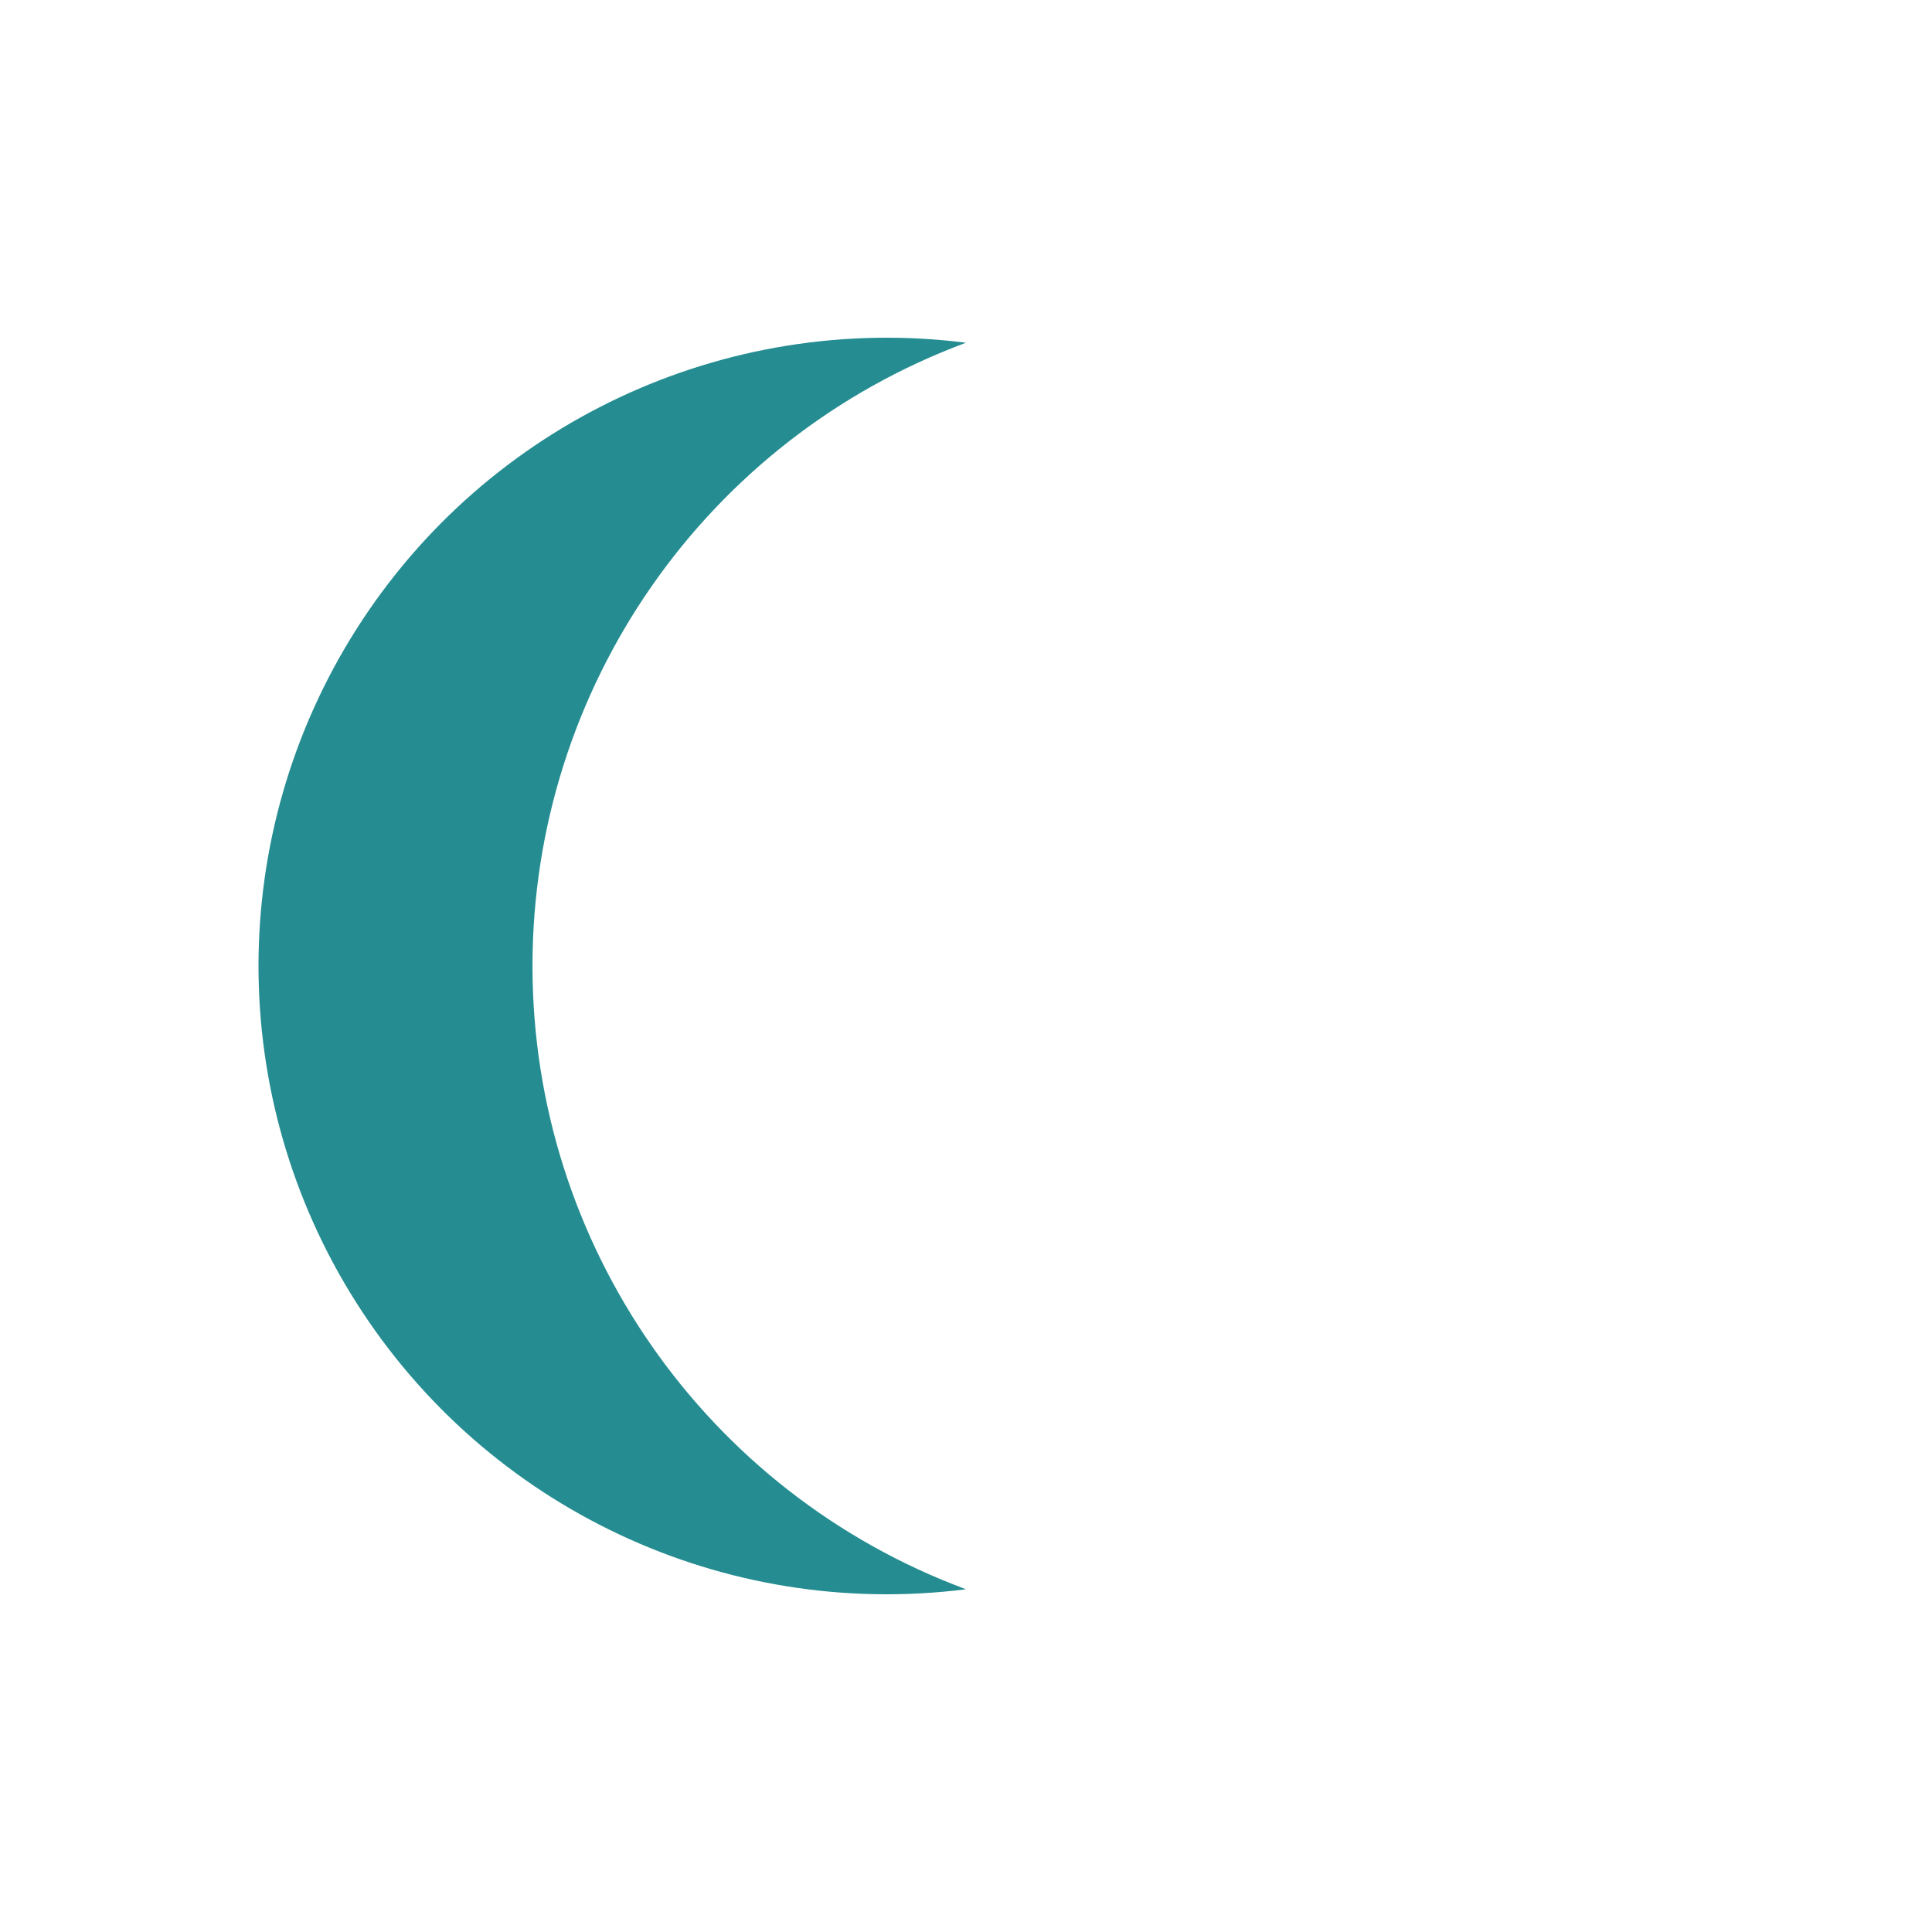
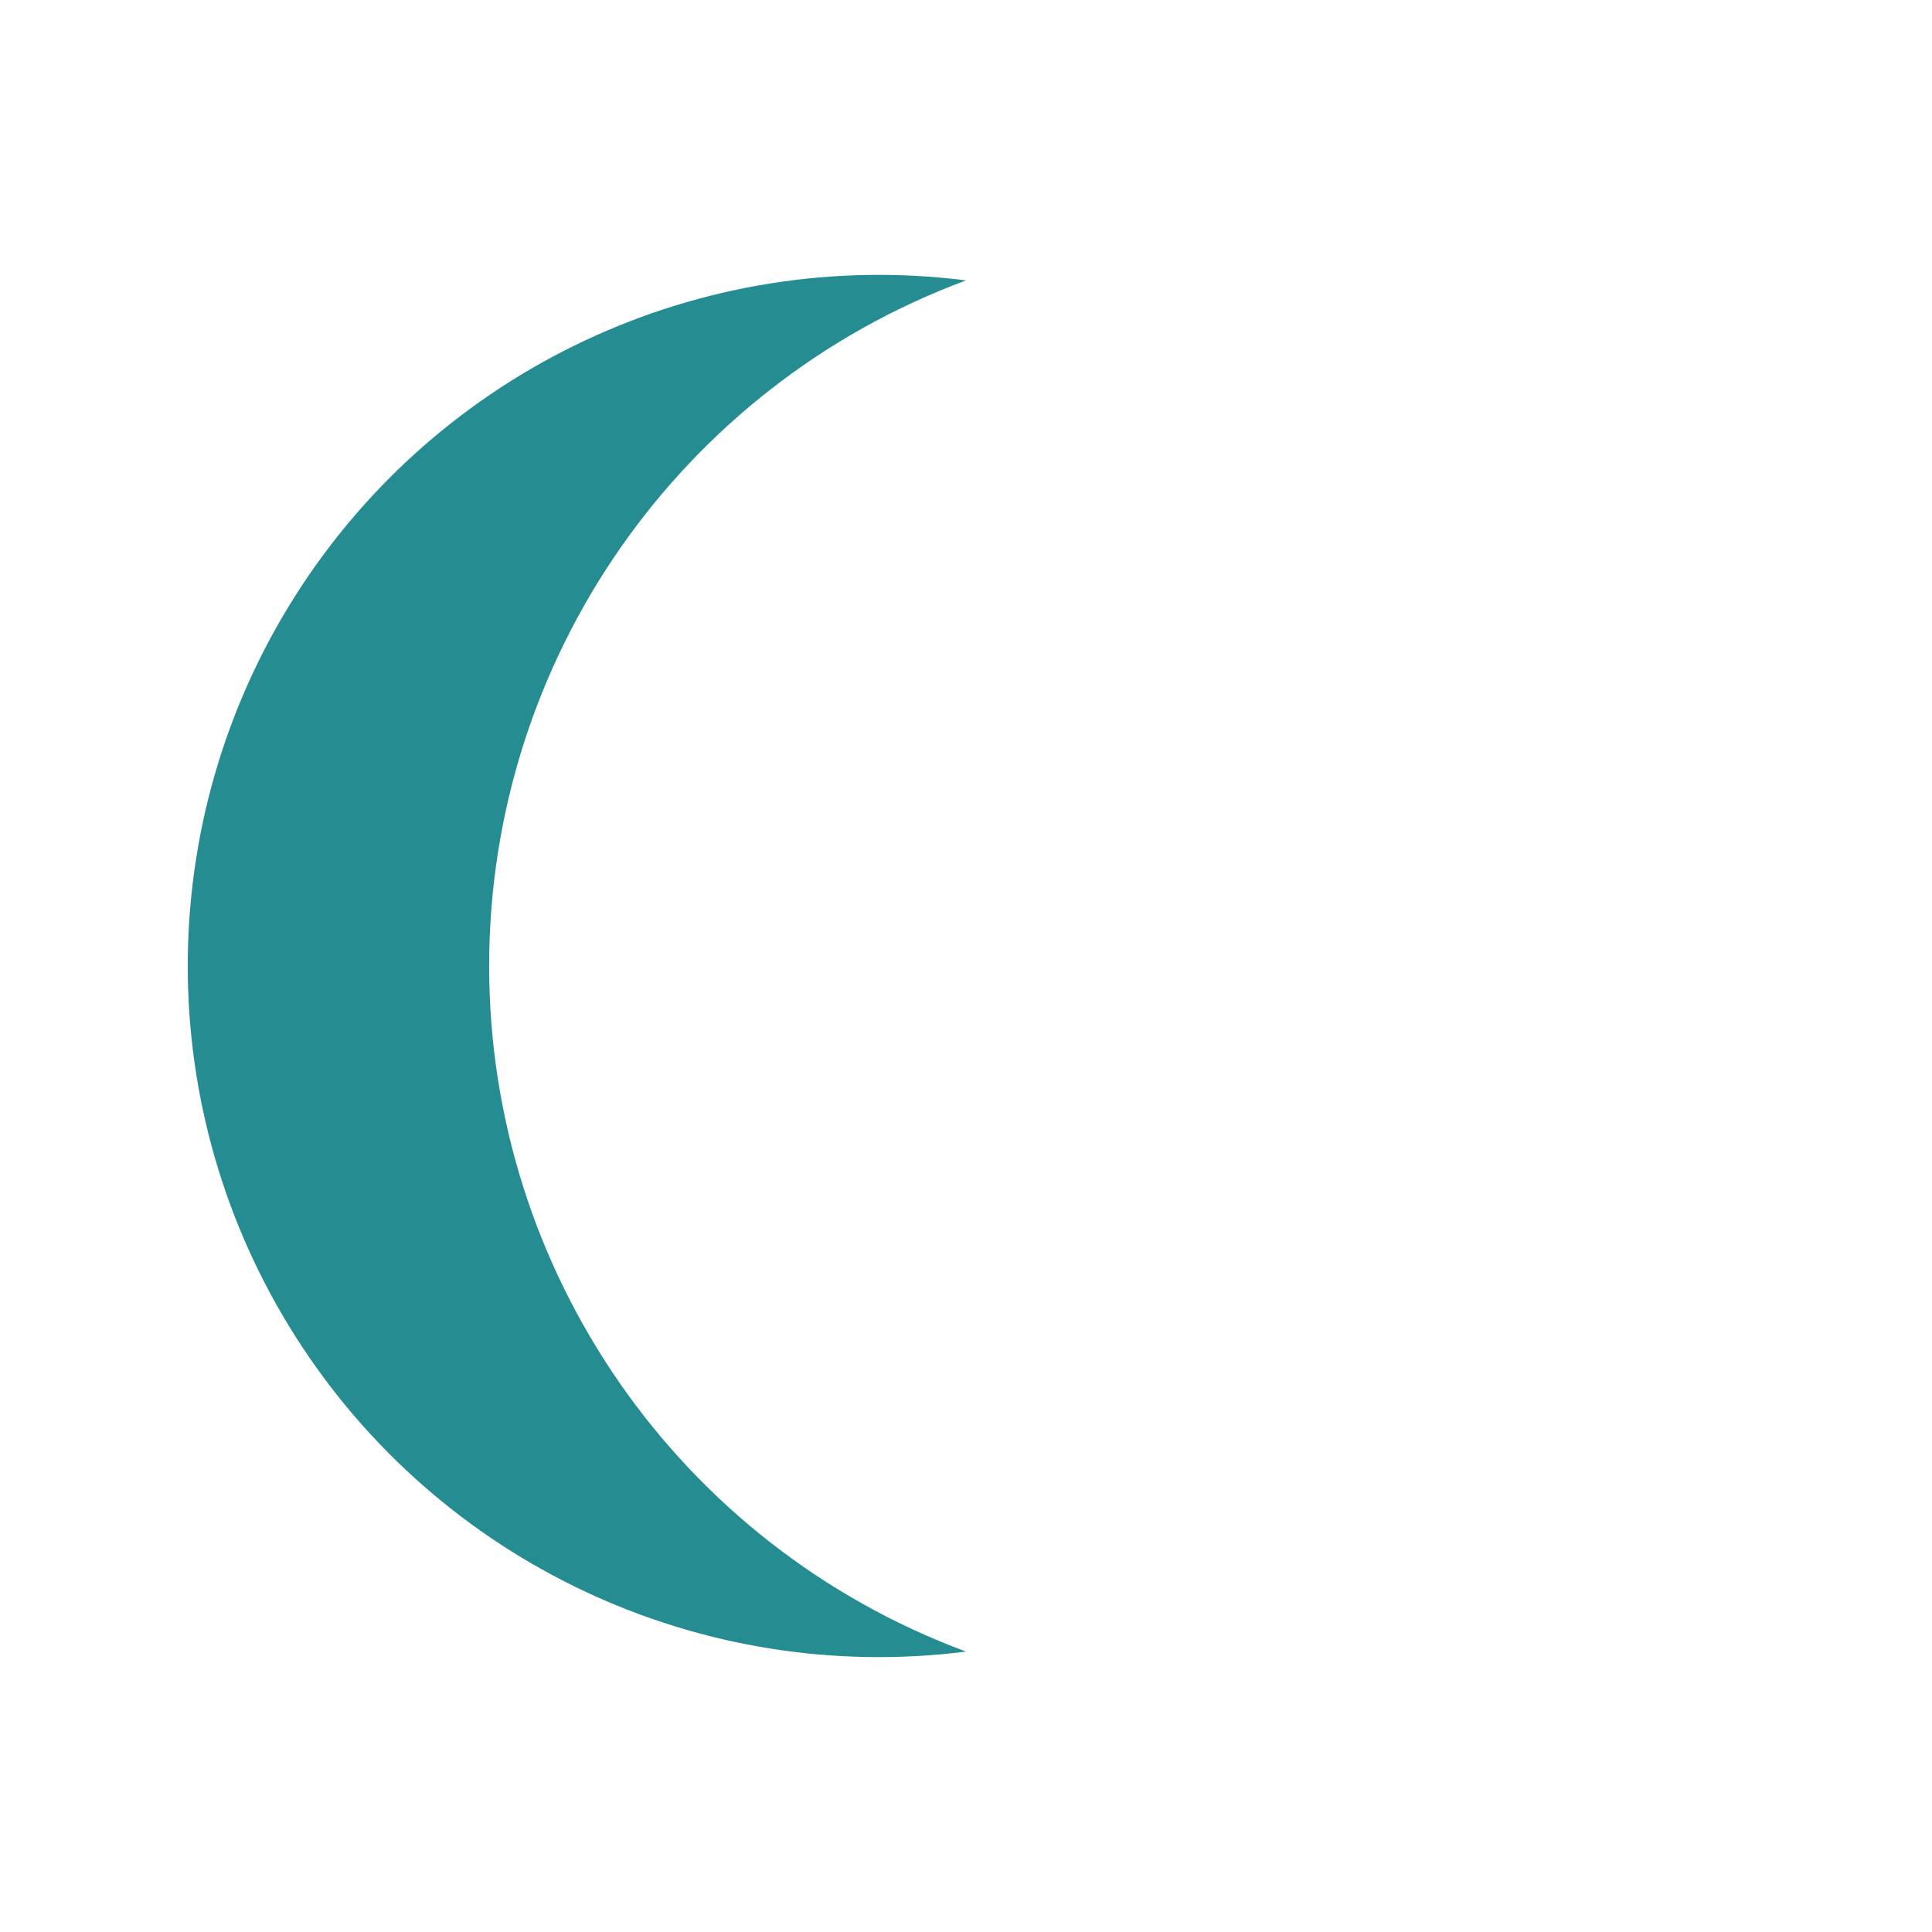
<svg xmlns="http://www.w3.org/2000/svg" width="1024" height="1024" viewBox="0 0 1024 1024">
-   <g transform="translate(62 62) scale(3)">
+   <g transform="translate(17 17) scale(3.3)">
    <path fill="#258D91" d="M150 39.886 A111 111 0 1 0 150 260.114 A117.451 117.451 0 0 1 150 39.886 Z" />
  </g>
</svg>
